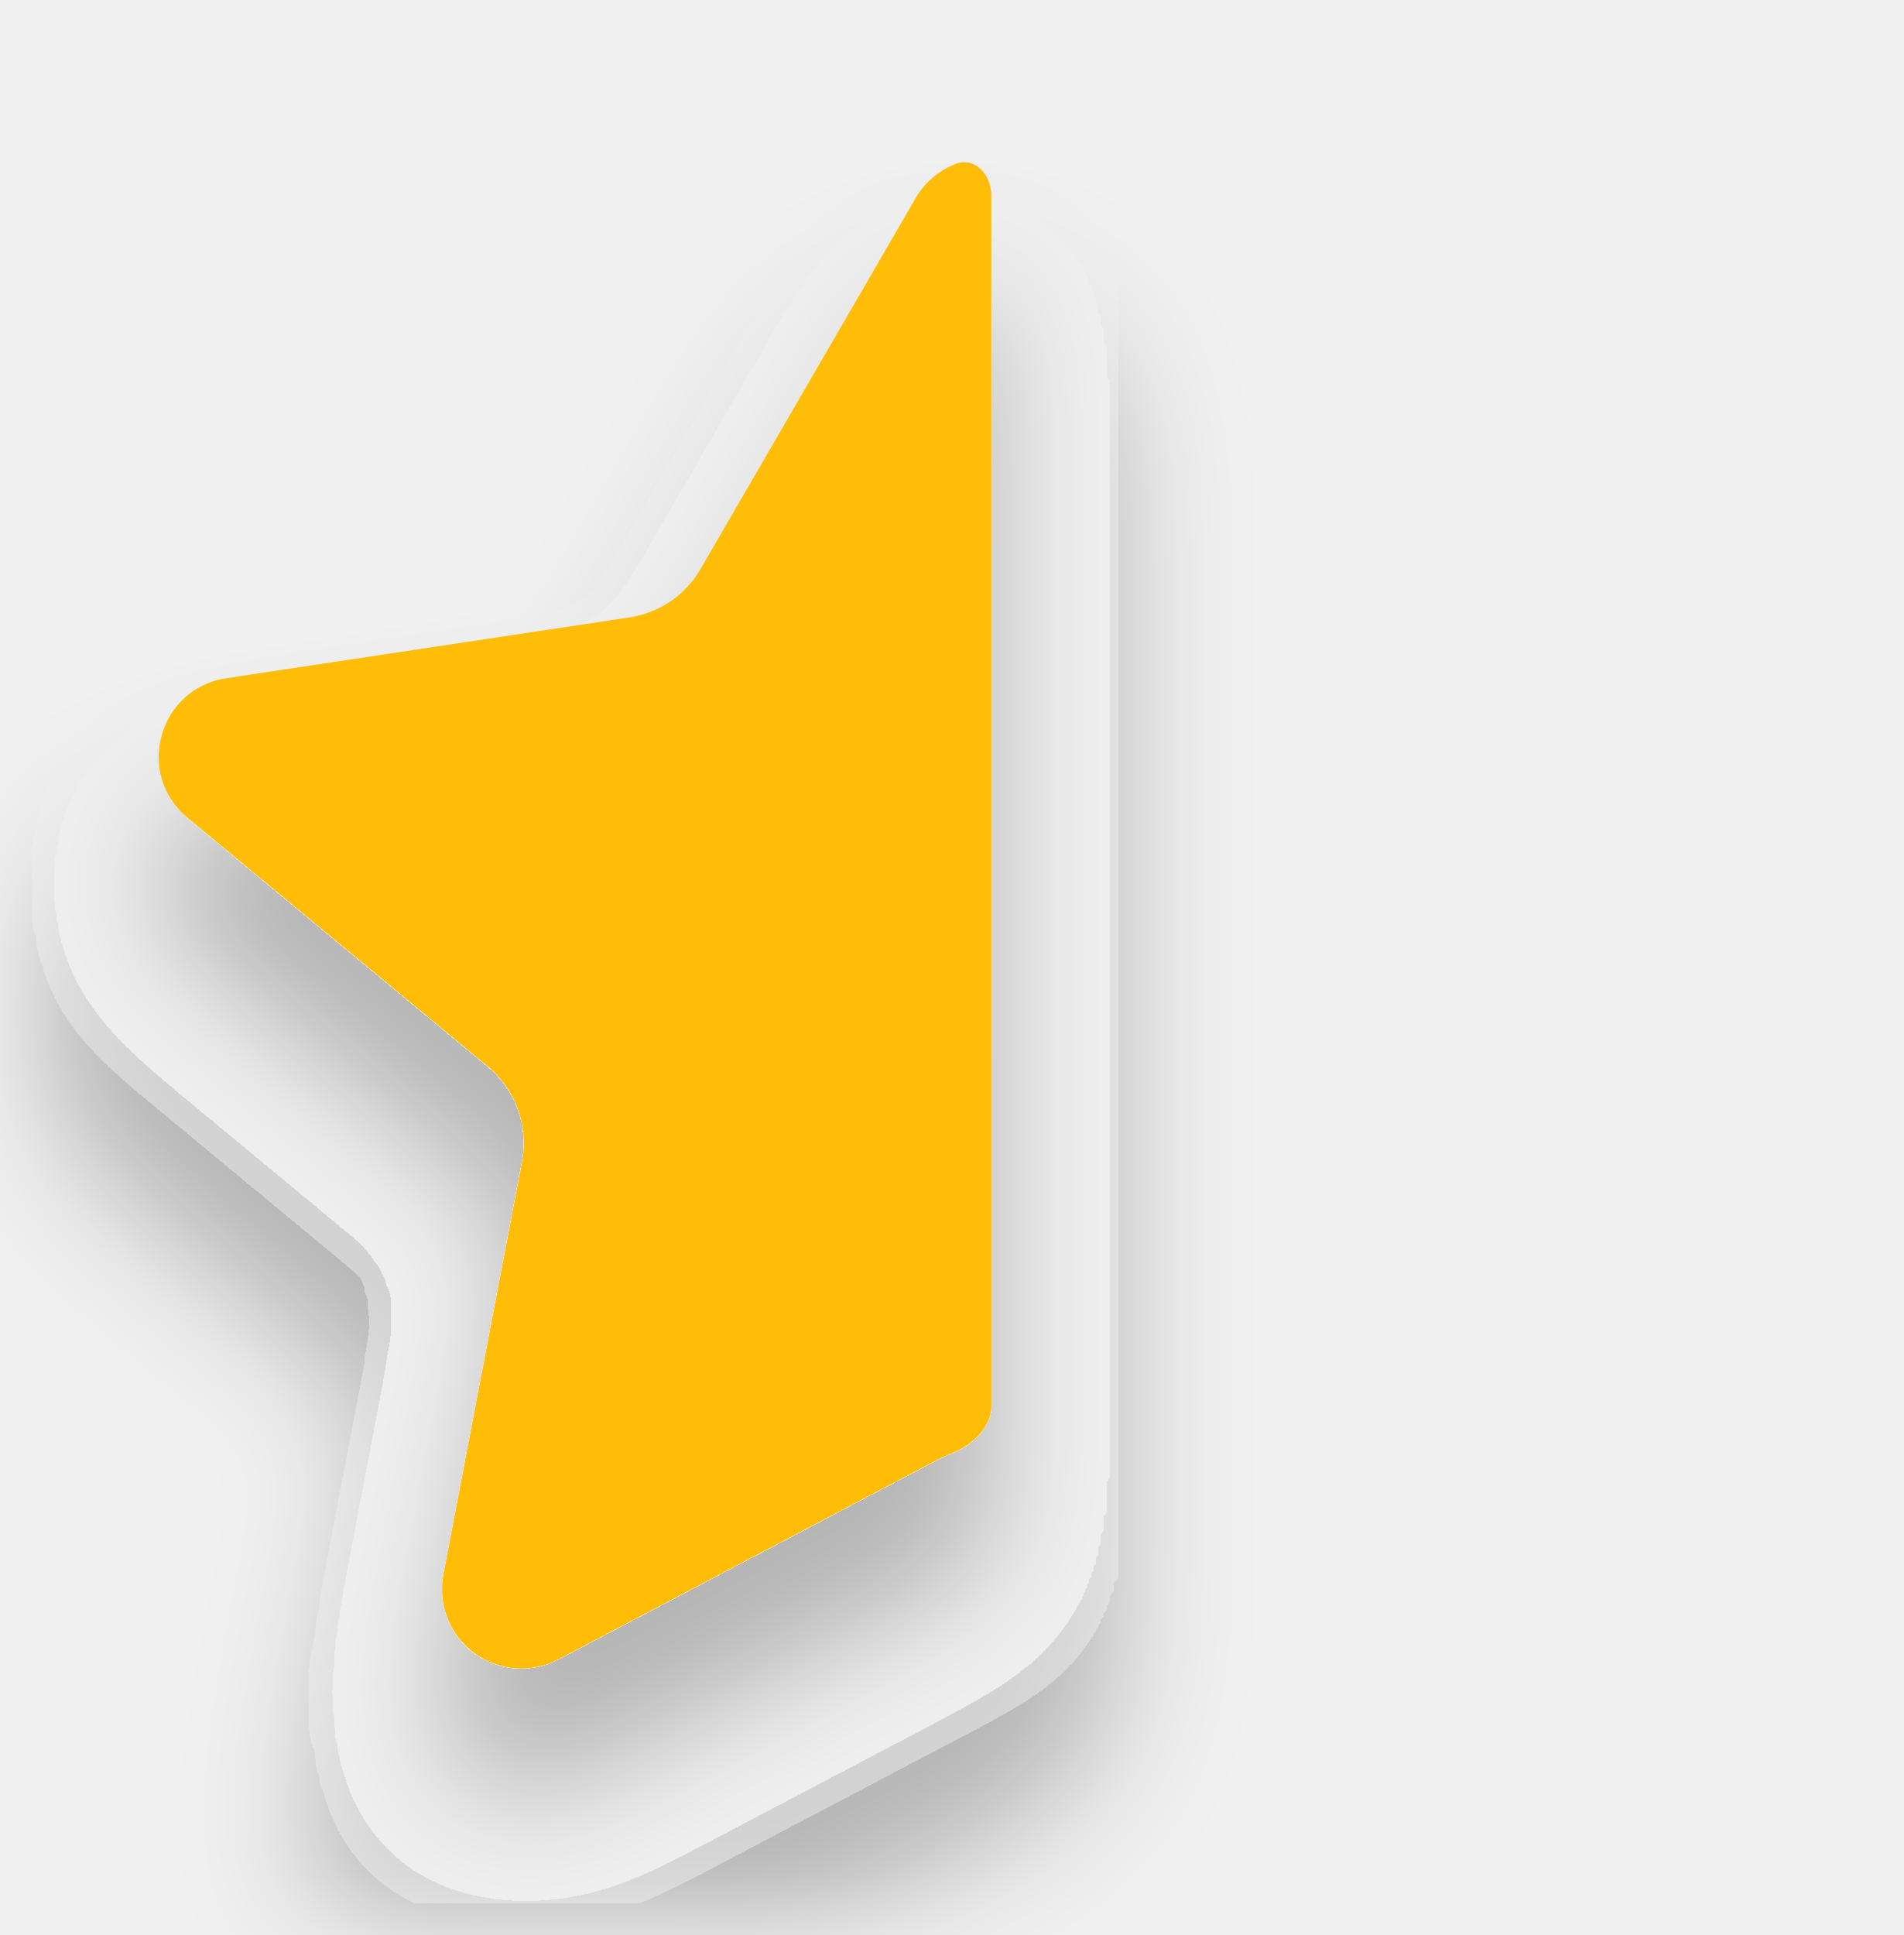
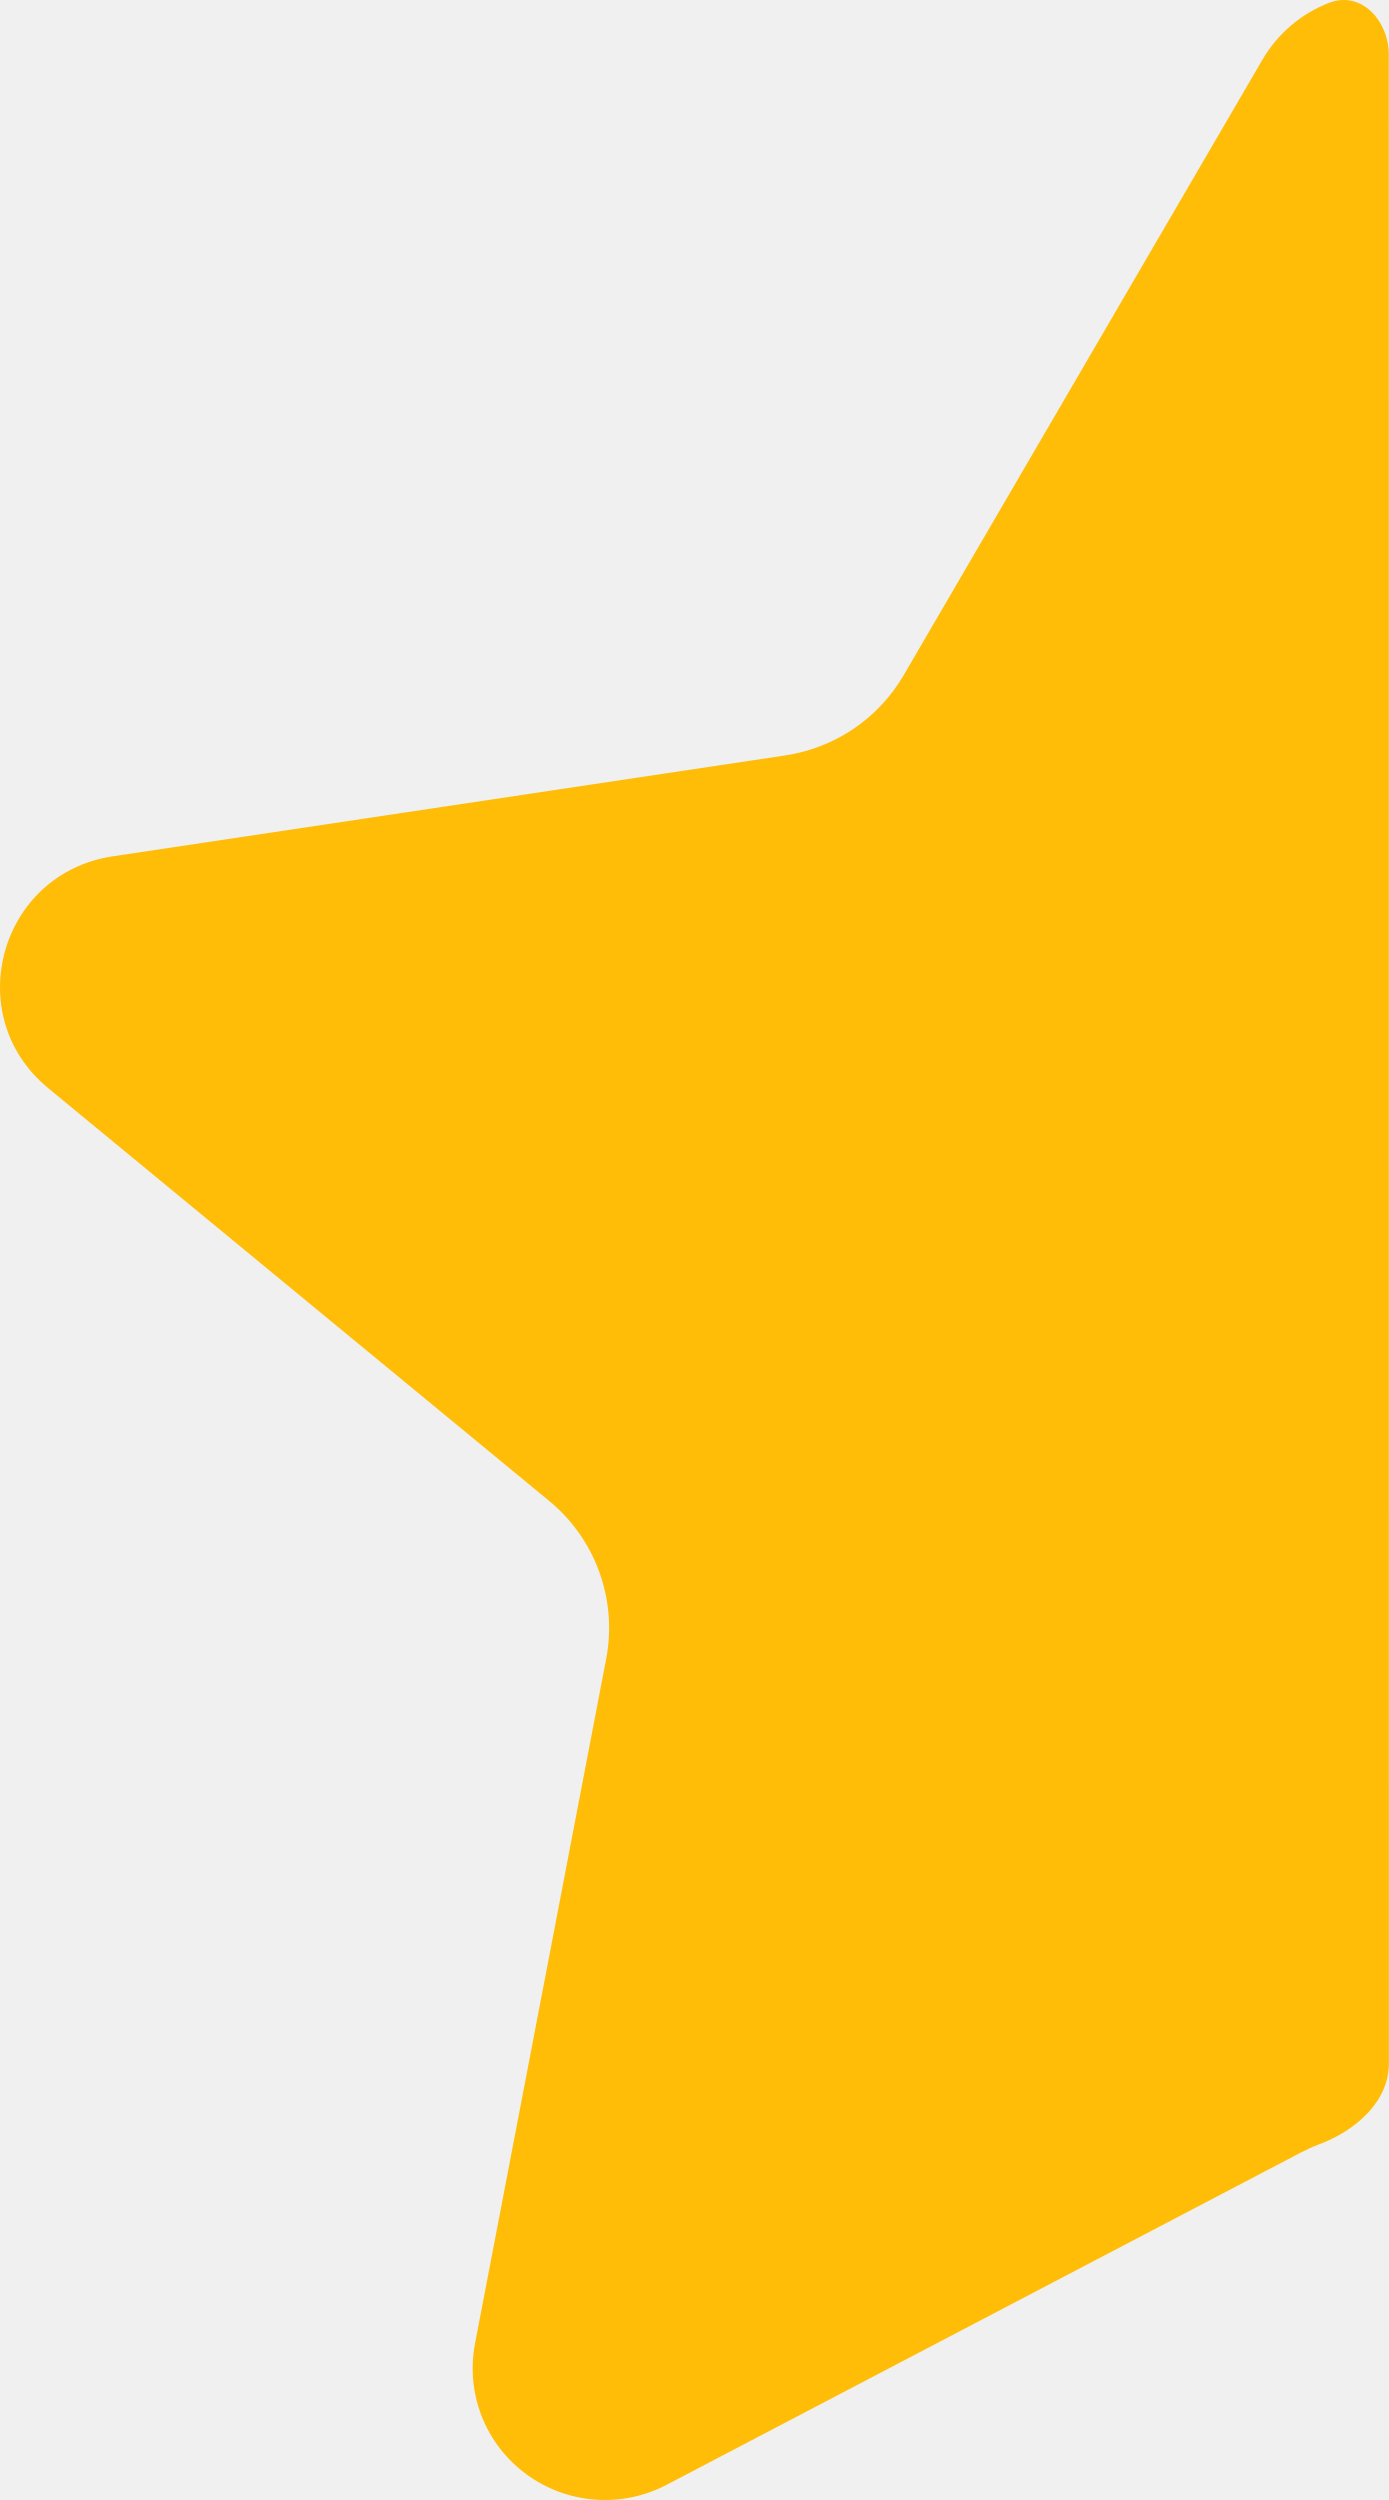
- <svg xmlns="http://www.w3.org/2000/svg" width="60" height="61" viewBox="0 0 60 61" fill="none">
-   <g filter="url(#filter0_d_84_1217)">
-     <g clip-path="url(#clip0_84_1217)">
-       <g filter="url(#filter1_d_84_1217)">
-         <path d="M31.25 6.155C31.25 5.505 30.73 4.935 30.125 5.167C29.595 5.373 29.15 5.753 28.865 6.245L22.082 17.938C21.848 18.343 21.525 18.69 21.139 18.954C20.752 19.218 20.31 19.392 19.847 19.462L7.132 21.38C4.995 21.705 4.247 24.4 5.91 25.78L15.385 33.625C16.26 34.35 16.672 35.5 16.46 36.617L13.98 49.63C13.892 50.092 13.936 50.571 14.107 51.009C14.278 51.447 14.57 51.829 14.949 52.109C15.327 52.389 15.777 52.556 16.247 52.592C16.716 52.627 17.186 52.53 17.602 52.31L29.577 46.005C29.694 45.943 29.813 45.889 29.935 45.843C30.612 45.59 31.252 45.038 31.252 44.31L31.25 6.155Z" fill="#FFBD07" />
-       </g>
-     </g>
-   </g>
-   <defs>
-     <filter id="filter0_d_84_1217" x="-4" y="0" width="68" height="68" filterUnits="userSpaceOnUse" color-interpolation-filters="sRGB">
-       <feFlood flood-opacity="0" result="BackgroundImageFix" />
-       <feColorMatrix in="SourceAlpha" type="matrix" values="0 0 0 0 0 0 0 0 0 0 0 0 0 0 0 0 0 0 127 0" result="hardAlpha" />
-       <feOffset dy="4" />
-       <feGaussianBlur stdDeviation="2" />
-       <feComposite in2="hardAlpha" operator="out" />
-       <feColorMatrix type="matrix" values="0 0 0 0 0 0 0 0 0 0 0 0 0 0 0 0 0 0 0.25 0" />
-       <feBlend mode="normal" in2="BackgroundImageFix" result="effect1_dropShadow_84_1217" />
-       <feBlend mode="normal" in="SourceGraphic" in2="effect1_dropShadow_84_1217" result="shape" />
-     </filter>
-     <filter id="filter1_d_84_1217" x="1.003" y="5.114" width="34.25" height="55.485" filterUnits="userSpaceOnUse" color-interpolation-filters="sRGB">
-       <feFlood flood-opacity="0" result="BackgroundImageFix" />
-       <feColorMatrix in="SourceAlpha" type="matrix" values="0 0 0 0 0 0 0 0 0 0 0 0 0 0 0 0 0 0 127 0" result="hardAlpha" />
-       <feOffset dy="4" />
-       <feGaussianBlur stdDeviation="2" />
-       <feComposite in2="hardAlpha" operator="out" />
-       <feColorMatrix type="matrix" values="0 0 0 0 0 0 0 0 0 0 0 0 0 0 0 0 0 0 0.25 0" />
-       <feBlend mode="normal" in2="BackgroundImageFix" result="effect1_dropShadow_84_1217" />
-       <feBlend mode="normal" in="SourceGraphic" in2="effect1_dropShadow_84_1217" result="shape" />
-     </filter>
-     <clipPath id="clip0_84_1217">
-       <rect width="60" height="60" fill="white" />
-     </clipPath>
-   </defs>
+ <svg xmlns="http://www.w3.org/2000/svg" width="25" height="45" viewBox="0 0 25 45" fill="none">
+   <path d="M24.998 0.986C24.998 0.37 24.502 -0.17 23.926 0.05C23.421 0.245 22.998 0.605 22.726 1.071L16.267 12.152C16.043 12.536 15.736 12.866 15.368 13.116C14.999 13.366 14.579 13.53 14.138 13.597L2.028 15.414C-0.007 15.722 -0.719 18.276 0.864 19.584L9.888 27.019C10.721 27.706 11.114 28.796 10.912 29.855L8.55 42.186C8.466 42.625 8.508 43.078 8.671 43.493C8.834 43.909 9.112 44.27 9.473 44.535C9.833 44.801 10.261 44.959 10.709 44.993C11.156 45.027 11.603 44.934 12 44.726L23.405 38.751C23.516 38.693 23.629 38.641 23.745 38.597C24.39 38.358 25 37.834 25 37.145L24.998 0.986Z" fill="#FFBD07" />
</svg>
